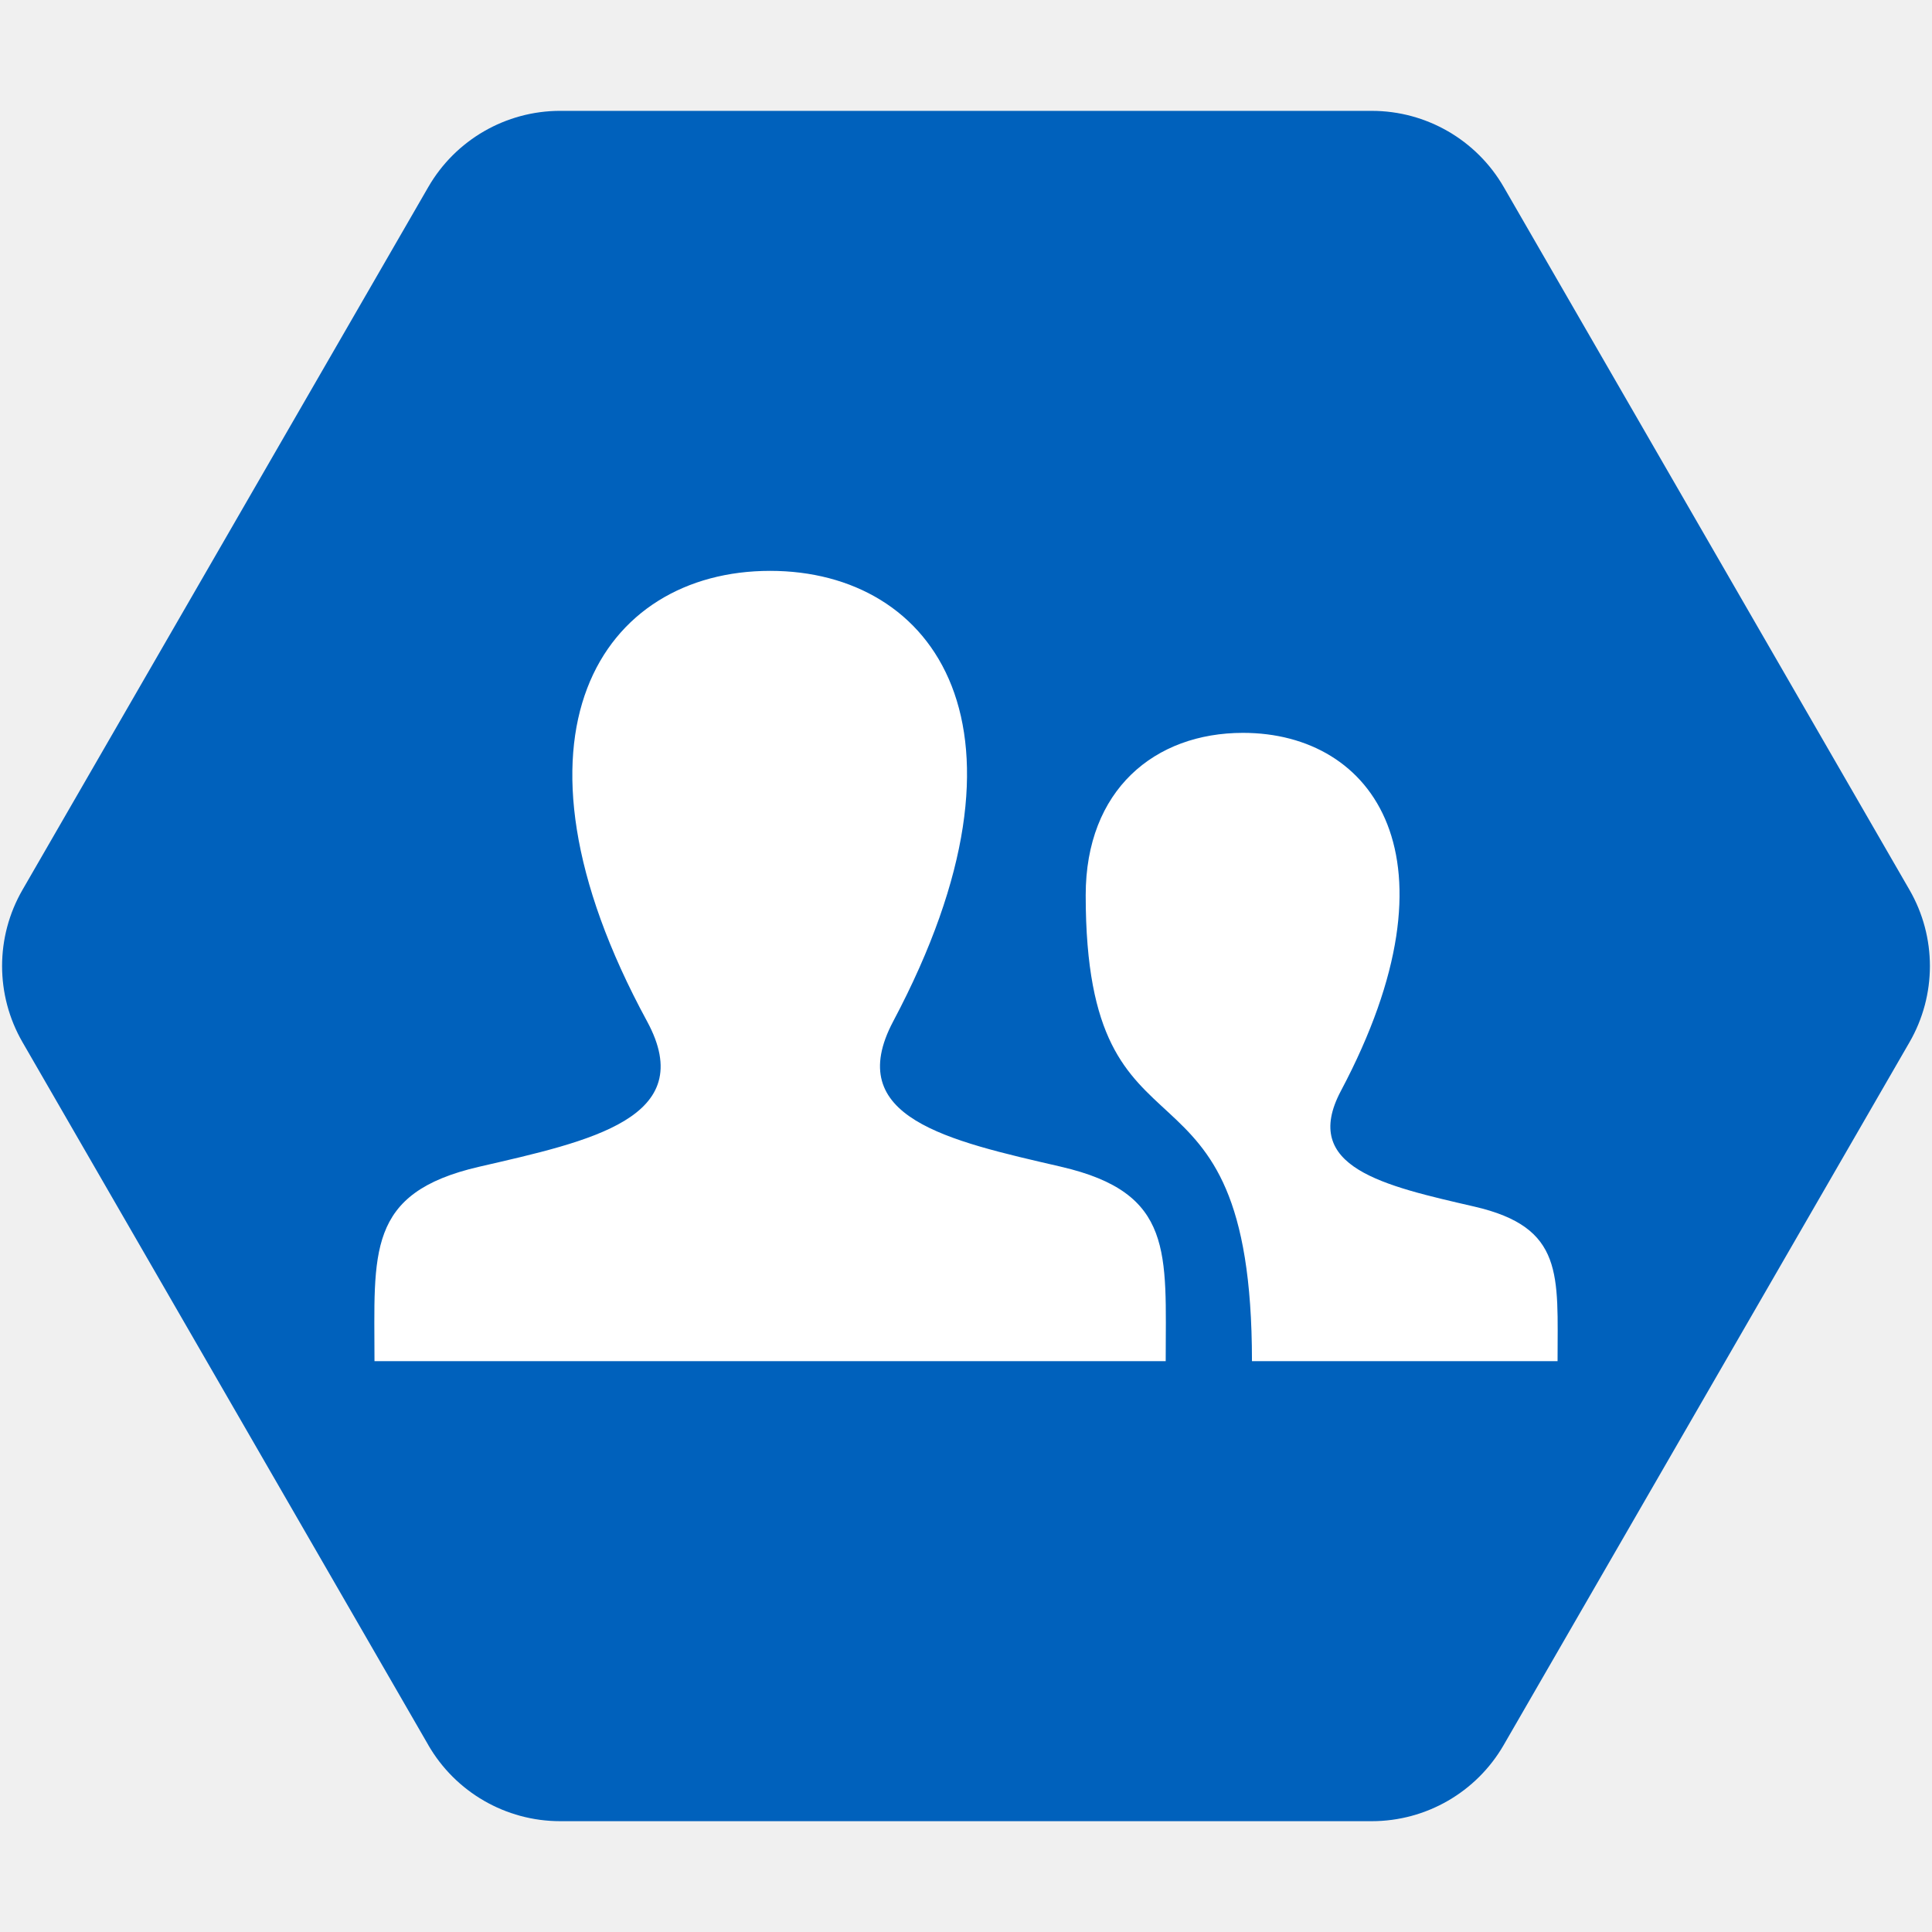
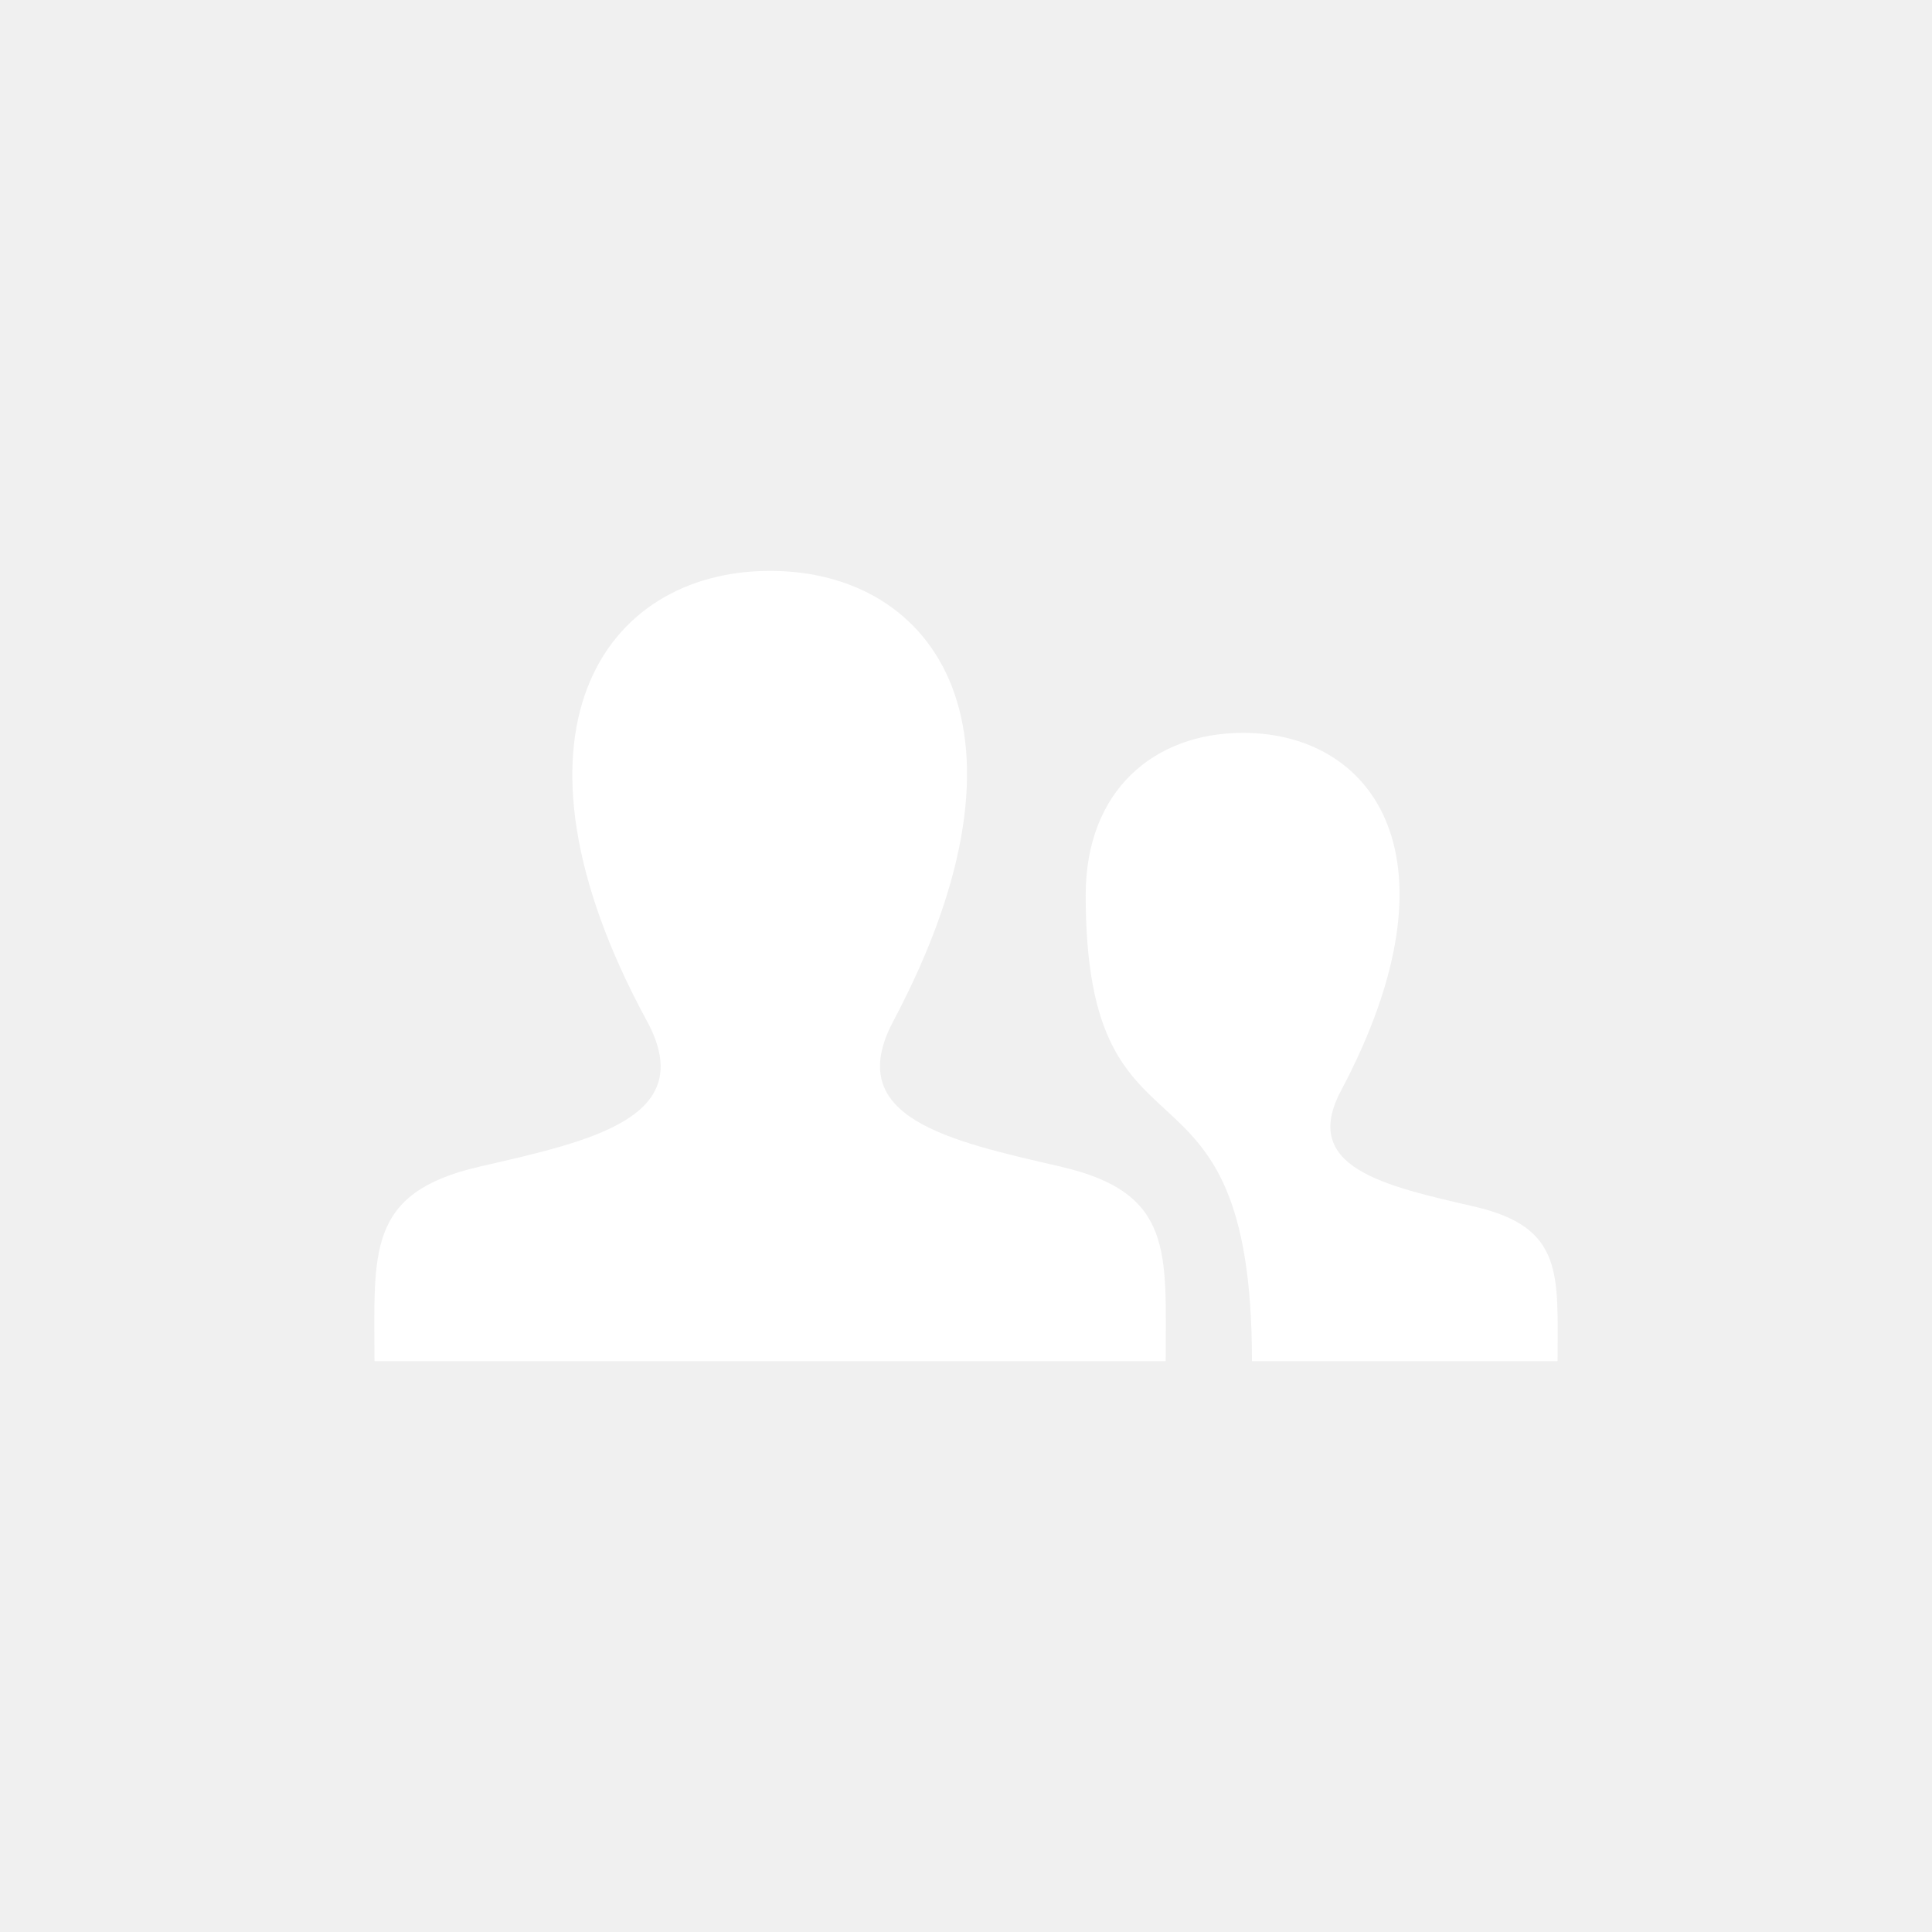
<svg xmlns="http://www.w3.org/2000/svg" version="1.1" x="0px" y="0px" viewBox="0 0 512 512" enable-background="new 0 0 512 512">
-   <path className="background" fill="#0061BC" d="M113.5,462.44,5.963,276.19c-7.212-12.492-7.212-27.884-0-40.376l107.54-186.25c7.213-12.492,20.542-20.188,34.967-20.188l215.07,0.004c14.425,0,27.754,7.696,34.966,20.188l107.53,186.26c7.212,12.492,7.212,27.884,0,40.376l-107.54,186.24c-7.212,12.493-20.542,20.188-34.966,20.188h-215.07c-14.425-0-27.754-7.696-34.966-20.188z" />
  <path className="sprite" fill="#FFF" d="m412.77,360.72h-80.987c-0.004-88.142-44.062-46.248-44.062-123.49,0-27.881,18.253-43.014,41.691-43.014,34.629,0,58.73,33.064,25.937,94.892-10.773,20.311,11.472,25.138,35.371,30.651,23.888,5.509,22.05,18.104,22.05,40.957zm-131.56-51.52c-30.06-6.934-58.042-13.005-44.49-38.555,41.249-77.768,10.933-119.36-32.625-119.36-44.417,0-73.987,43.186-32.624,119.36,13.958,25.705-15.078,31.77-44.492,38.555-30.048,6.93-27.736,22.773-27.736,51.519h209.68c-0.001-28.746,2.311-44.588-27.738-51.519z" />
</svg>
